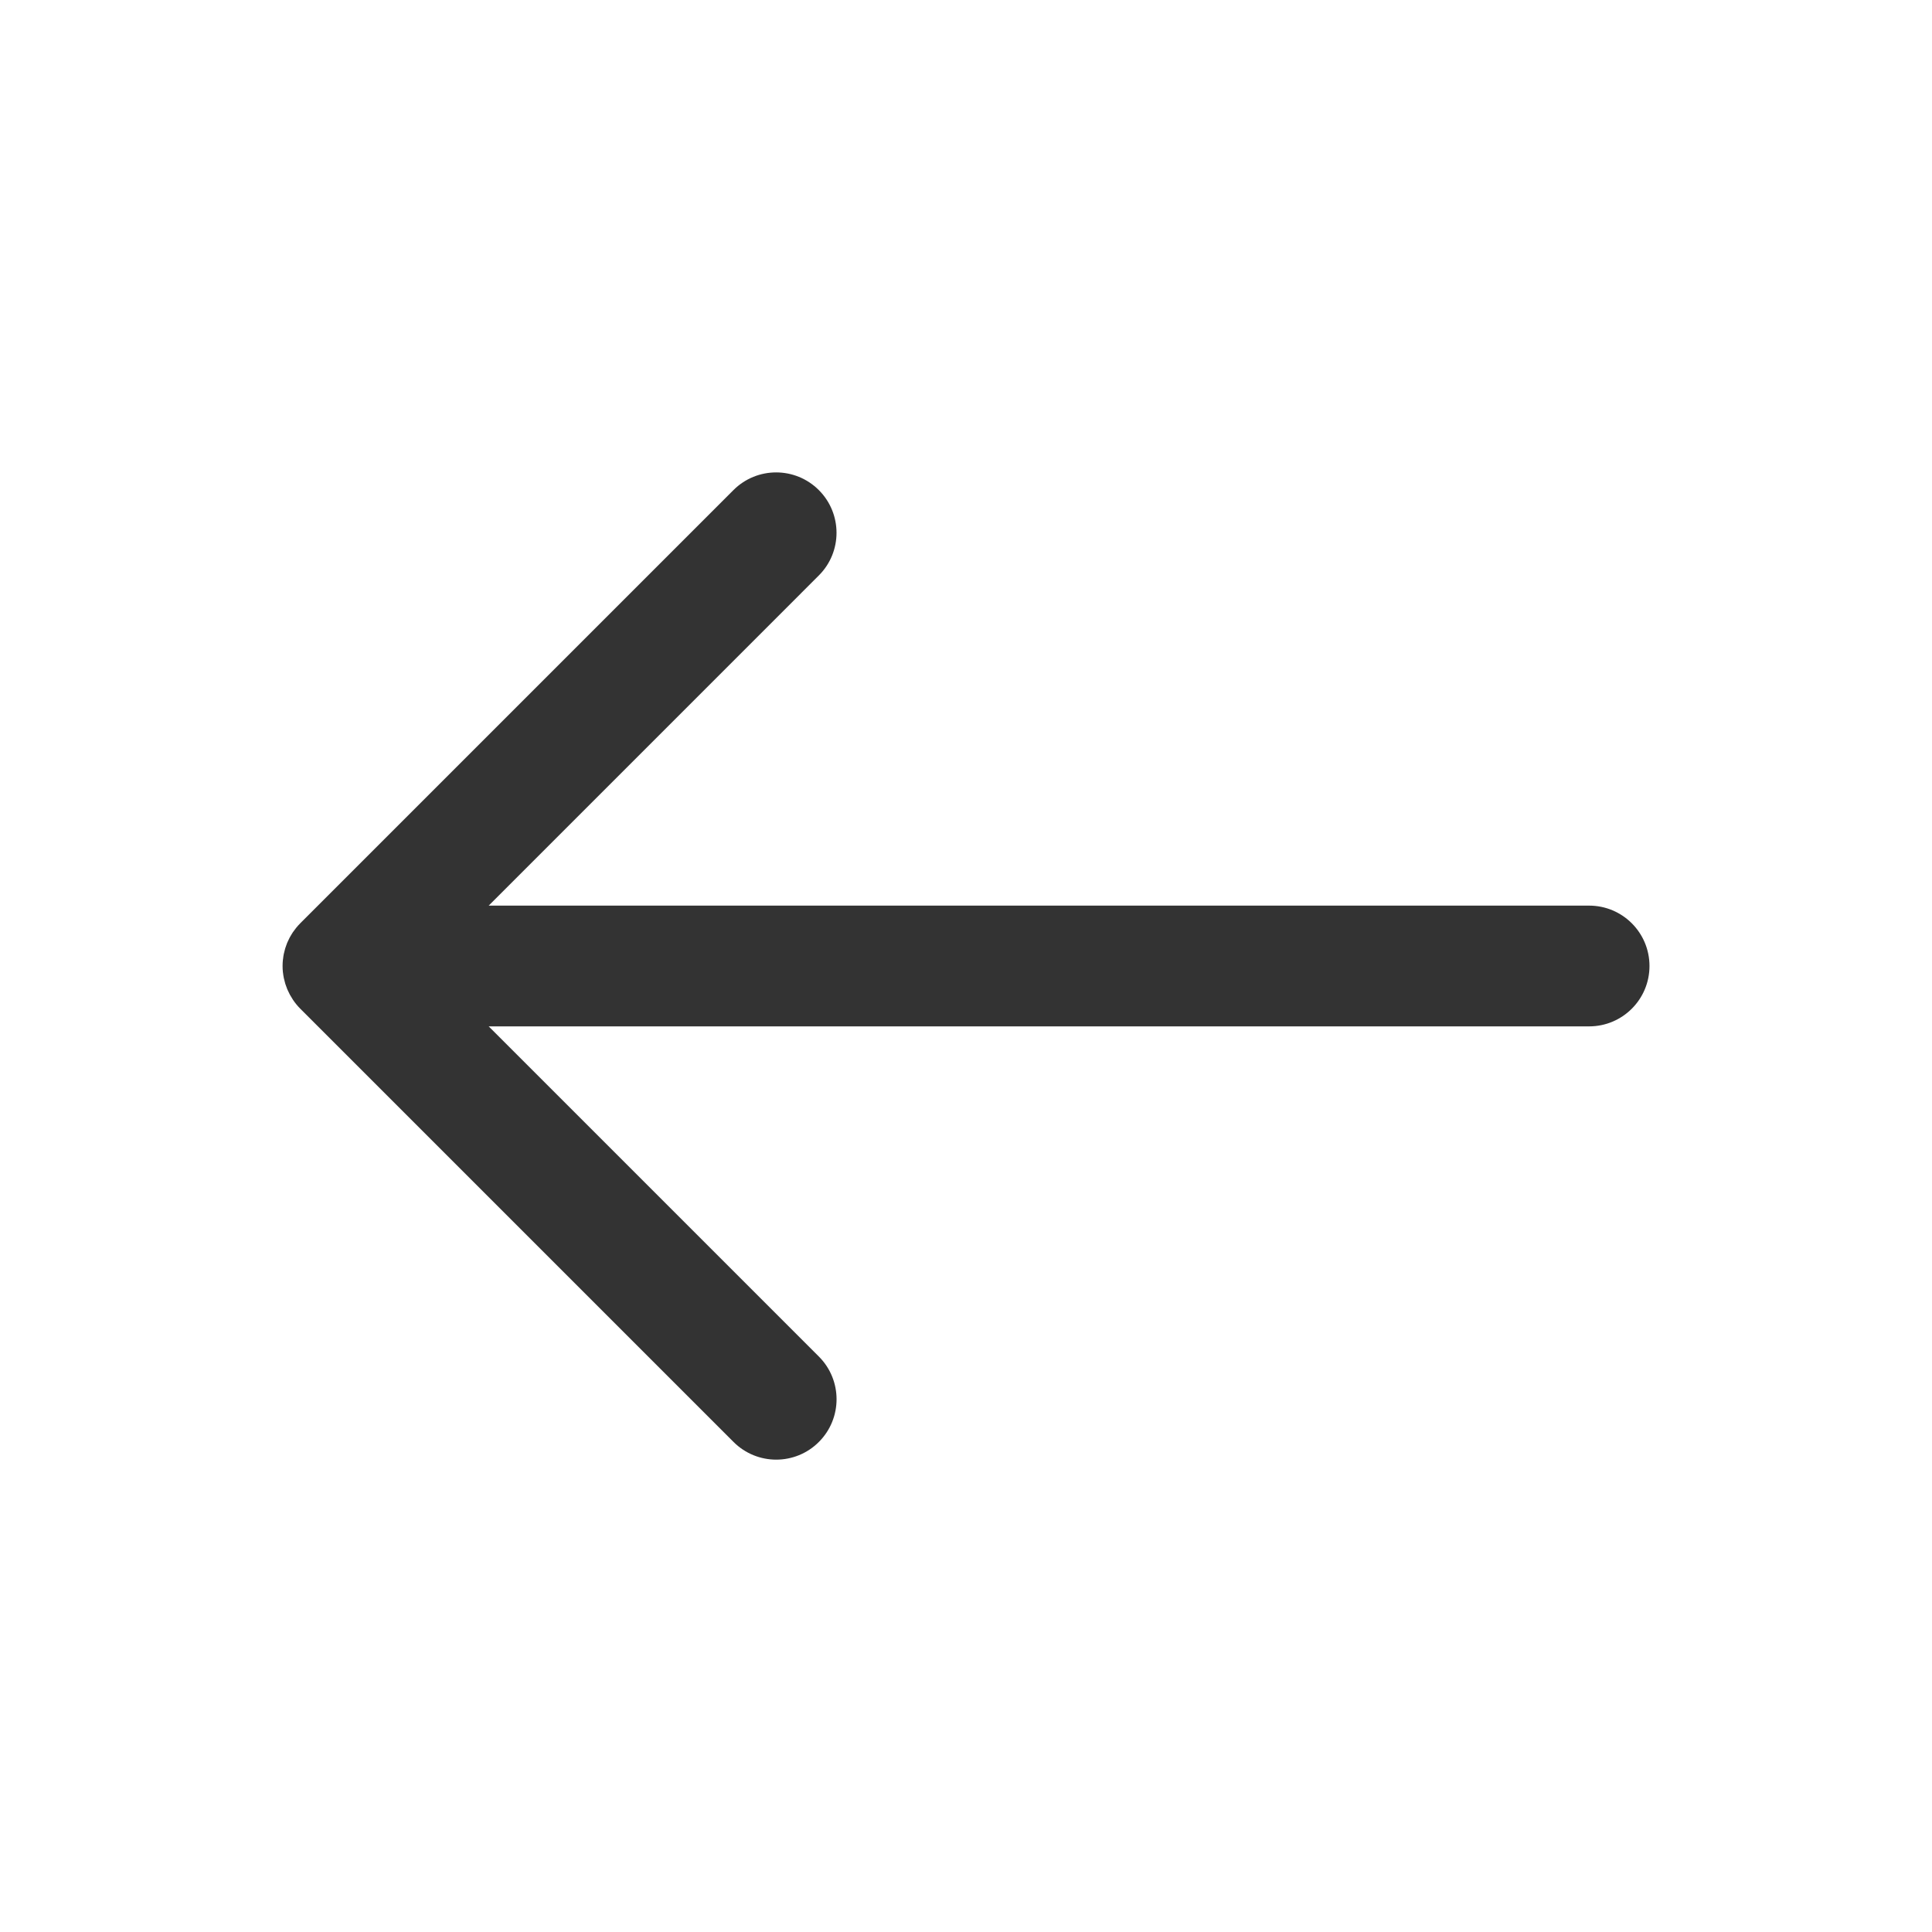
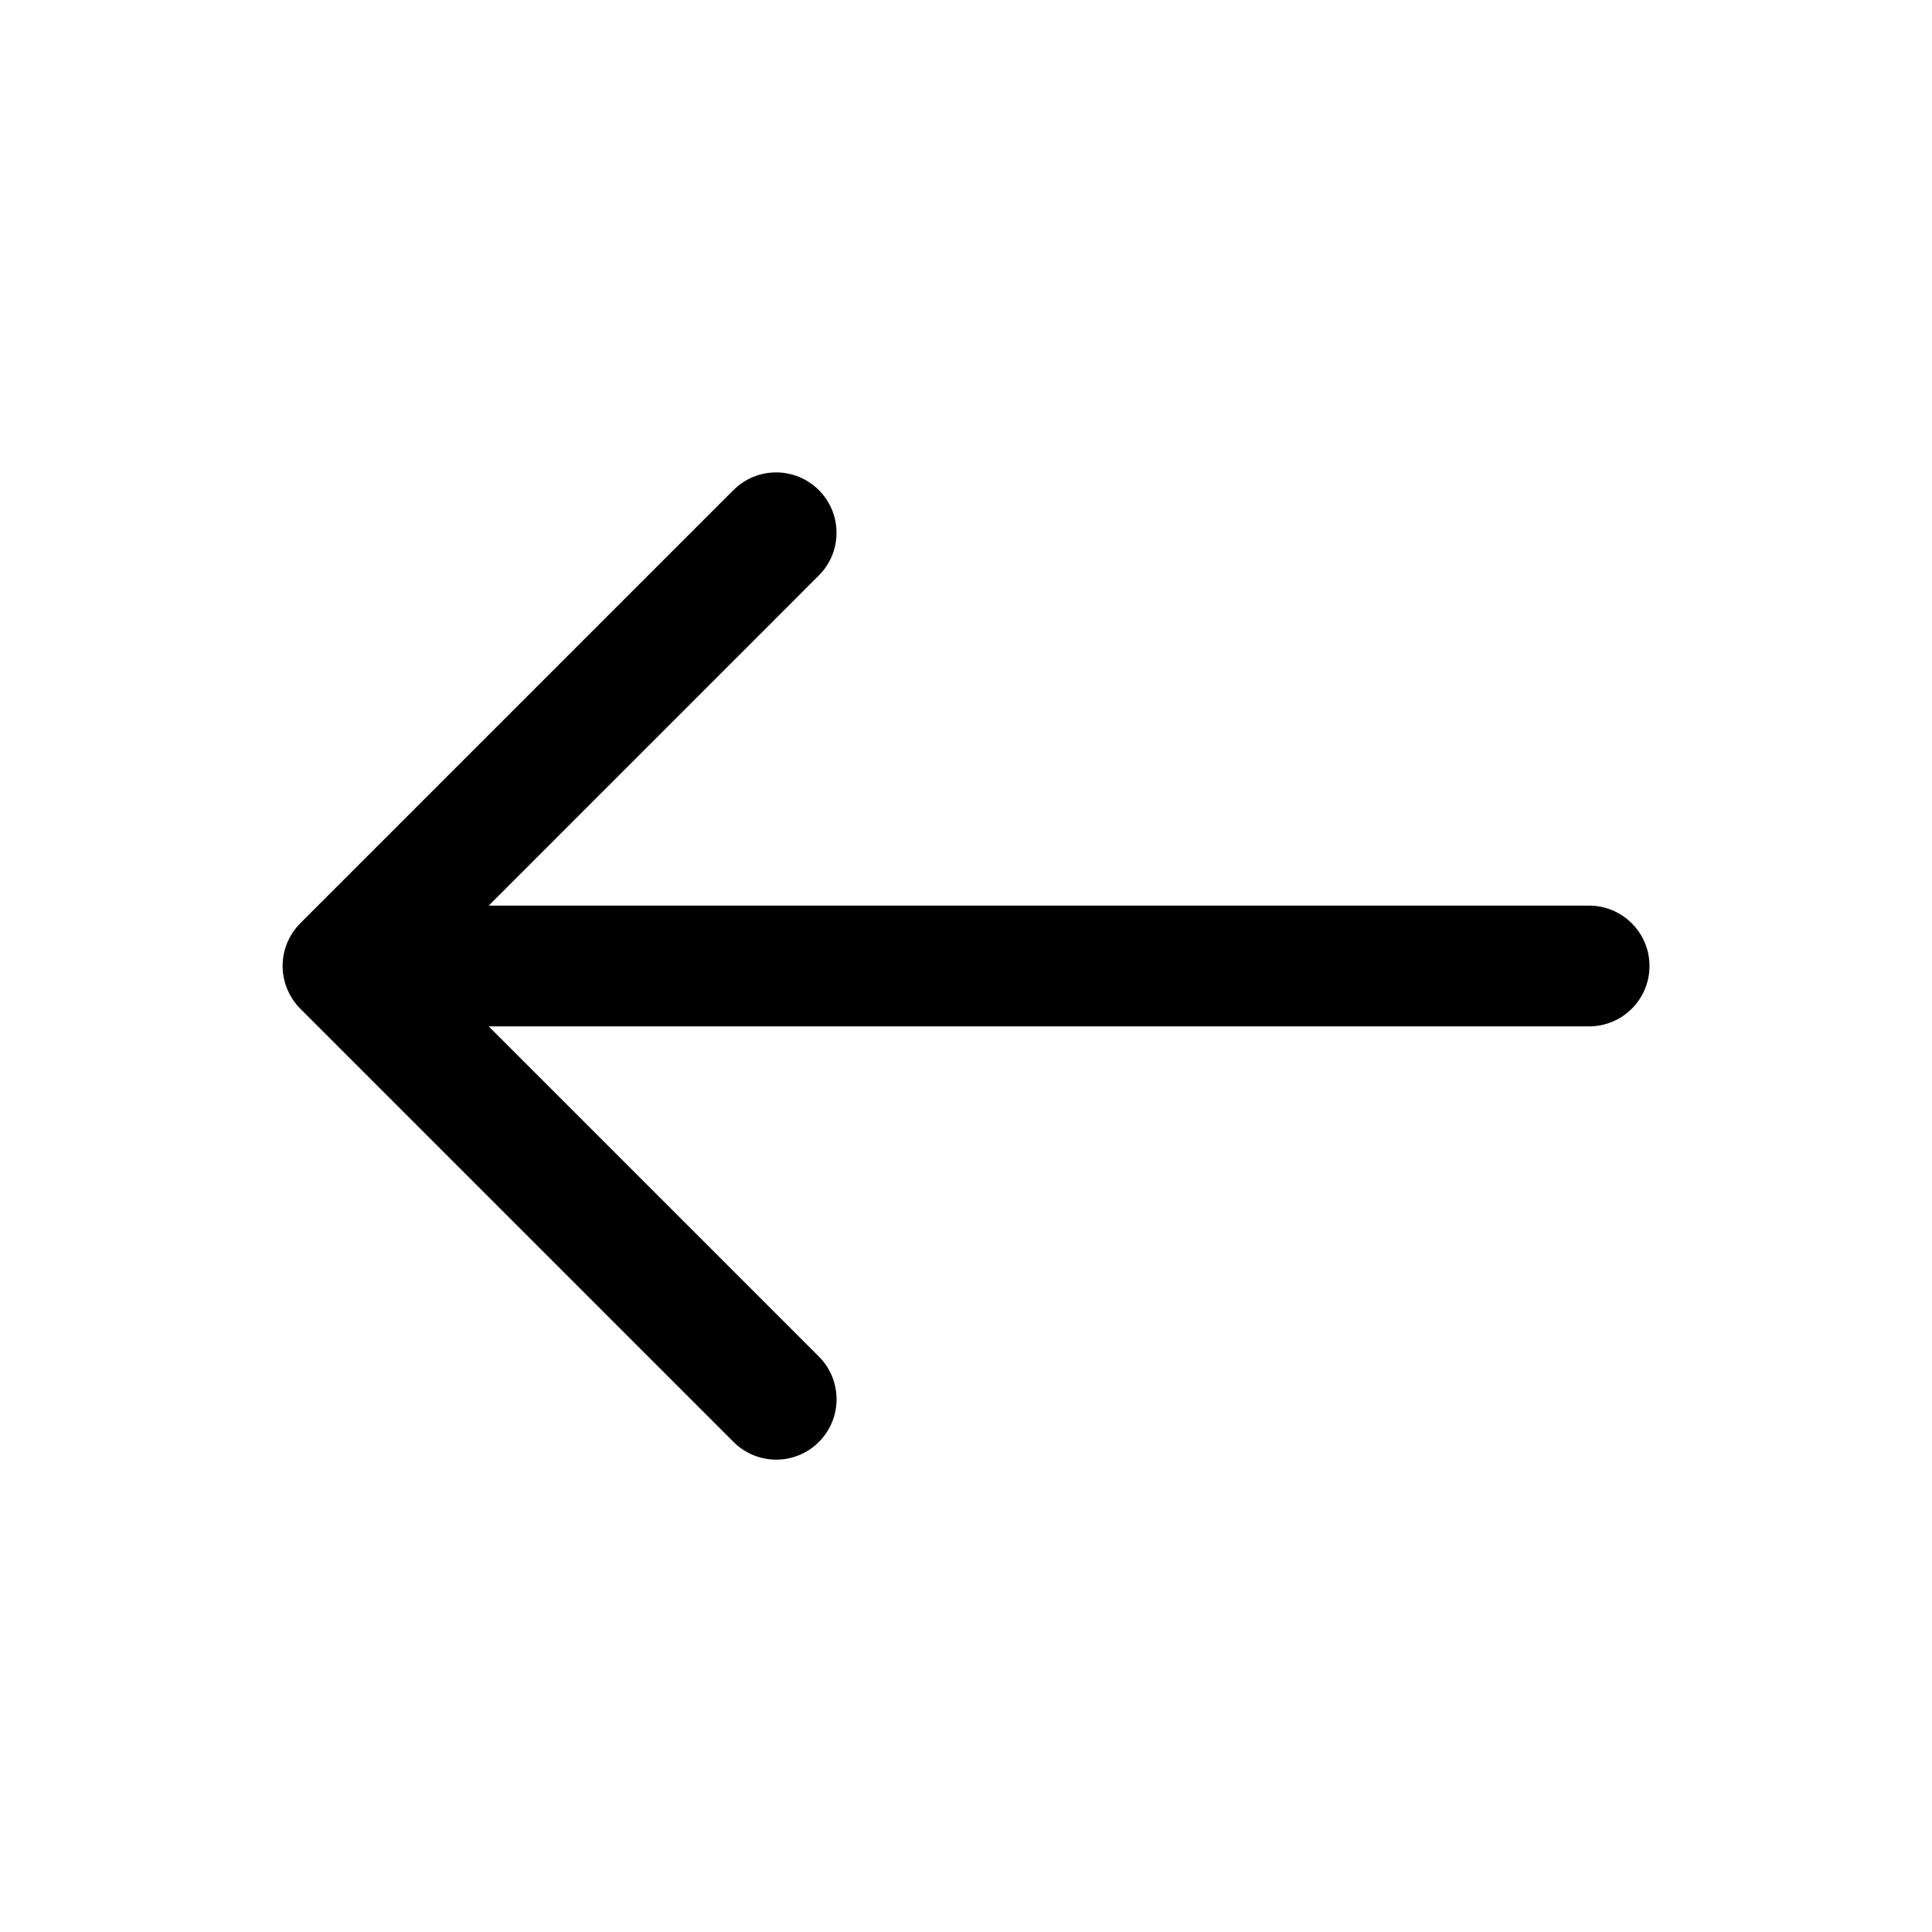
- <svg xmlns="http://www.w3.org/2000/svg" width="800px" height="800px" viewBox="0 0 512 512" version="1.1" xml:space="preserve">
+ <svg xmlns="http://www.w3.org/2000/svg" width="16" height="16" viewBox="0 0 512 512" version="1.1" xml:space="preserve">
  <style type="text/css">
- 	.st0{fill:#333333;}
+ 	.st0{fill:currentColor;}
</style>
  <g id="Layer_1" />
  <g id="Layer_2">
    <g>
      <path class="st0" d="M217,129.88c-6.25-6.25-16.38-6.25-22.63,0L79.61,244.64c-0.39,0.39-0.76,0.8-1.11,1.23    c-0.11,0.13-0.2,0.27-0.31,0.41c-0.21,0.28-0.42,0.55-0.62,0.84c-0.14,0.21-0.26,0.43-0.39,0.64c-0.14,0.23-0.28,0.46-0.41,0.7    c-0.13,0.24-0.24,0.48-0.35,0.73c-0.11,0.23-0.22,0.45-0.32,0.68c-0.11,0.26-0.19,0.52-0.28,0.78c-0.08,0.23-0.17,0.46-0.24,0.69    c-0.09,0.29-0.15,0.58-0.22,0.86c-0.05,0.22-0.11,0.43-0.16,0.65c-0.08,0.38-0.13,0.76-0.17,1.14c-0.02,0.14-0.04,0.27-0.06,0.41    c-0.11,1.07-0.11,2.15,0,3.22c0.01,0.06,0.02,0.12,0.03,0.18c0.05,0.46,0.12,0.92,0.21,1.37c0.03,0.13,0.07,0.26,0.1,0.39    c0.09,0.38,0.18,0.76,0.29,1.13c0.04,0.13,0.09,0.26,0.14,0.4c0.12,0.36,0.25,0.73,0.4,1.09c0.05,0.11,0.1,0.21,0.15,0.32    c0.17,0.37,0.34,0.74,0.53,1.1c0.04,0.07,0.09,0.14,0.13,0.21c0.21,0.38,0.44,0.76,0.68,1.13c0.02,0.03,0.04,0.06,0.06,0.09    c0.55,0.81,1.18,1.58,1.89,2.29l114.81,114.81c3.12,3.12,7.22,4.69,11.31,4.69s8.19-1.56,11.31-4.69c6.25-6.25,6.25-16.38,0-22.63    l-87.5-87.5h291.62c8.84,0,16-7.16,16-16s-7.16-16-16-16H129.51L217,152.5C223.25,146.26,223.25,136.13,217,129.88z" />
    </g>
  </g>
</svg>
